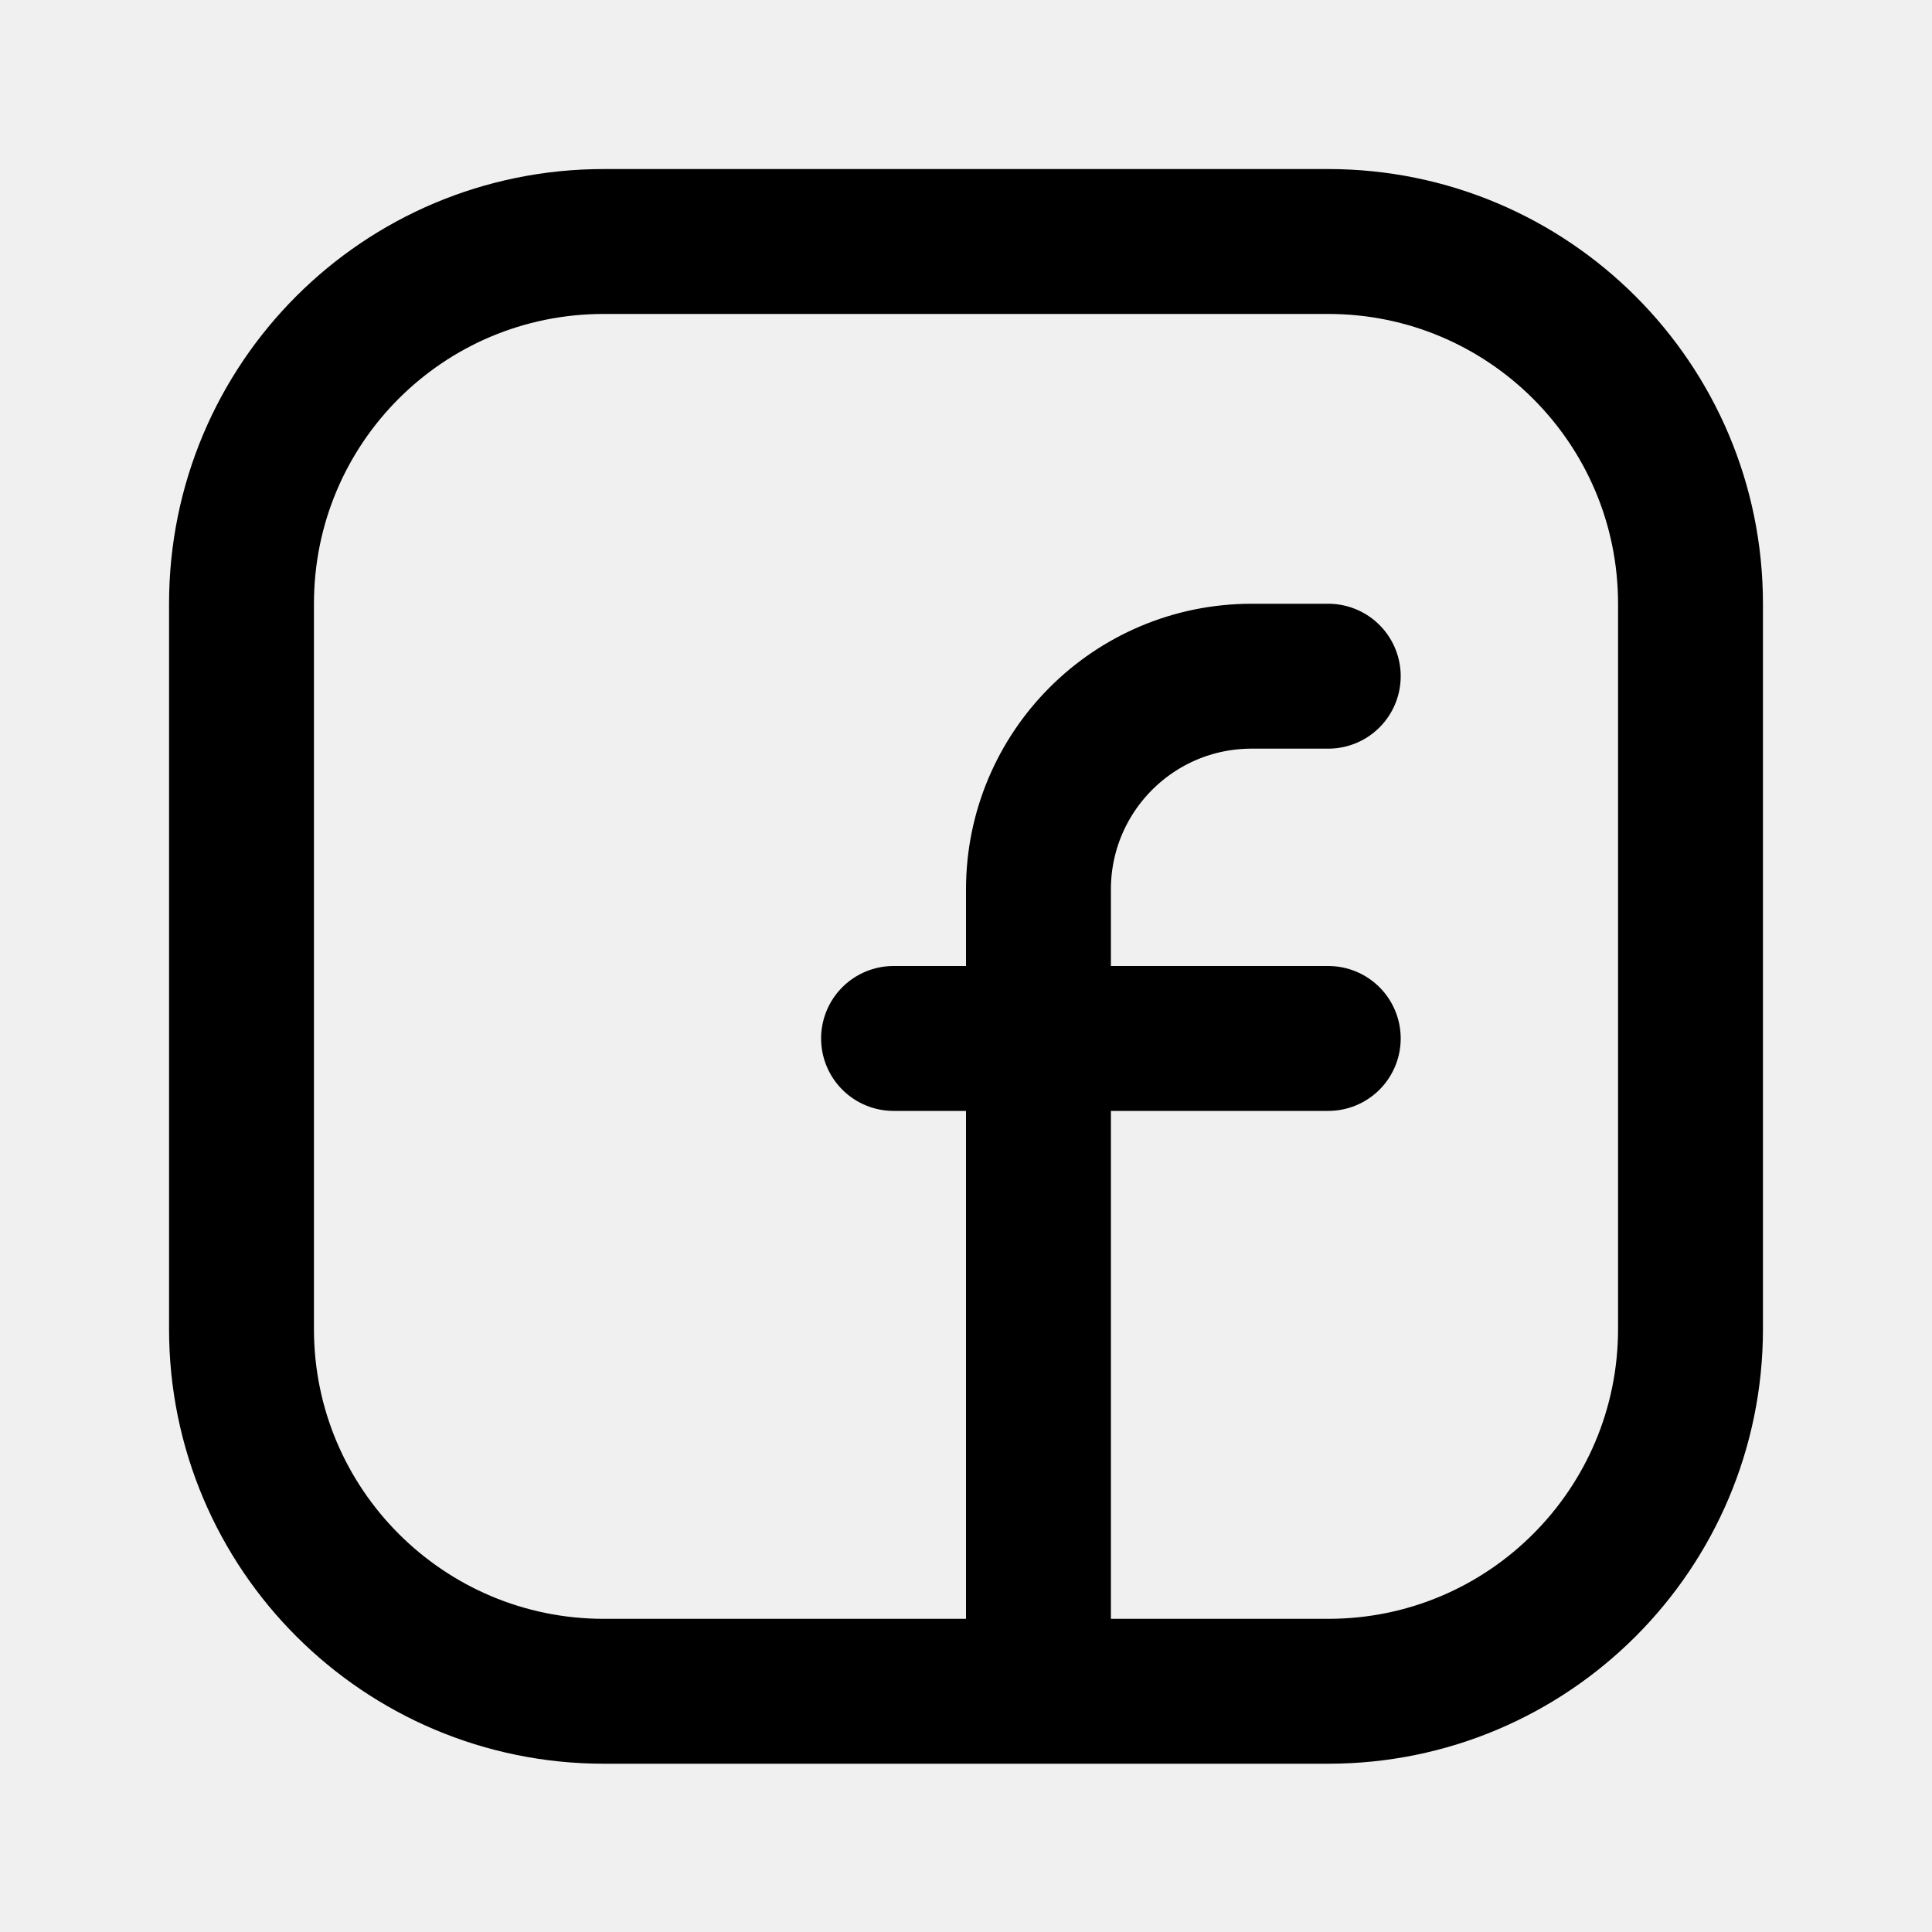
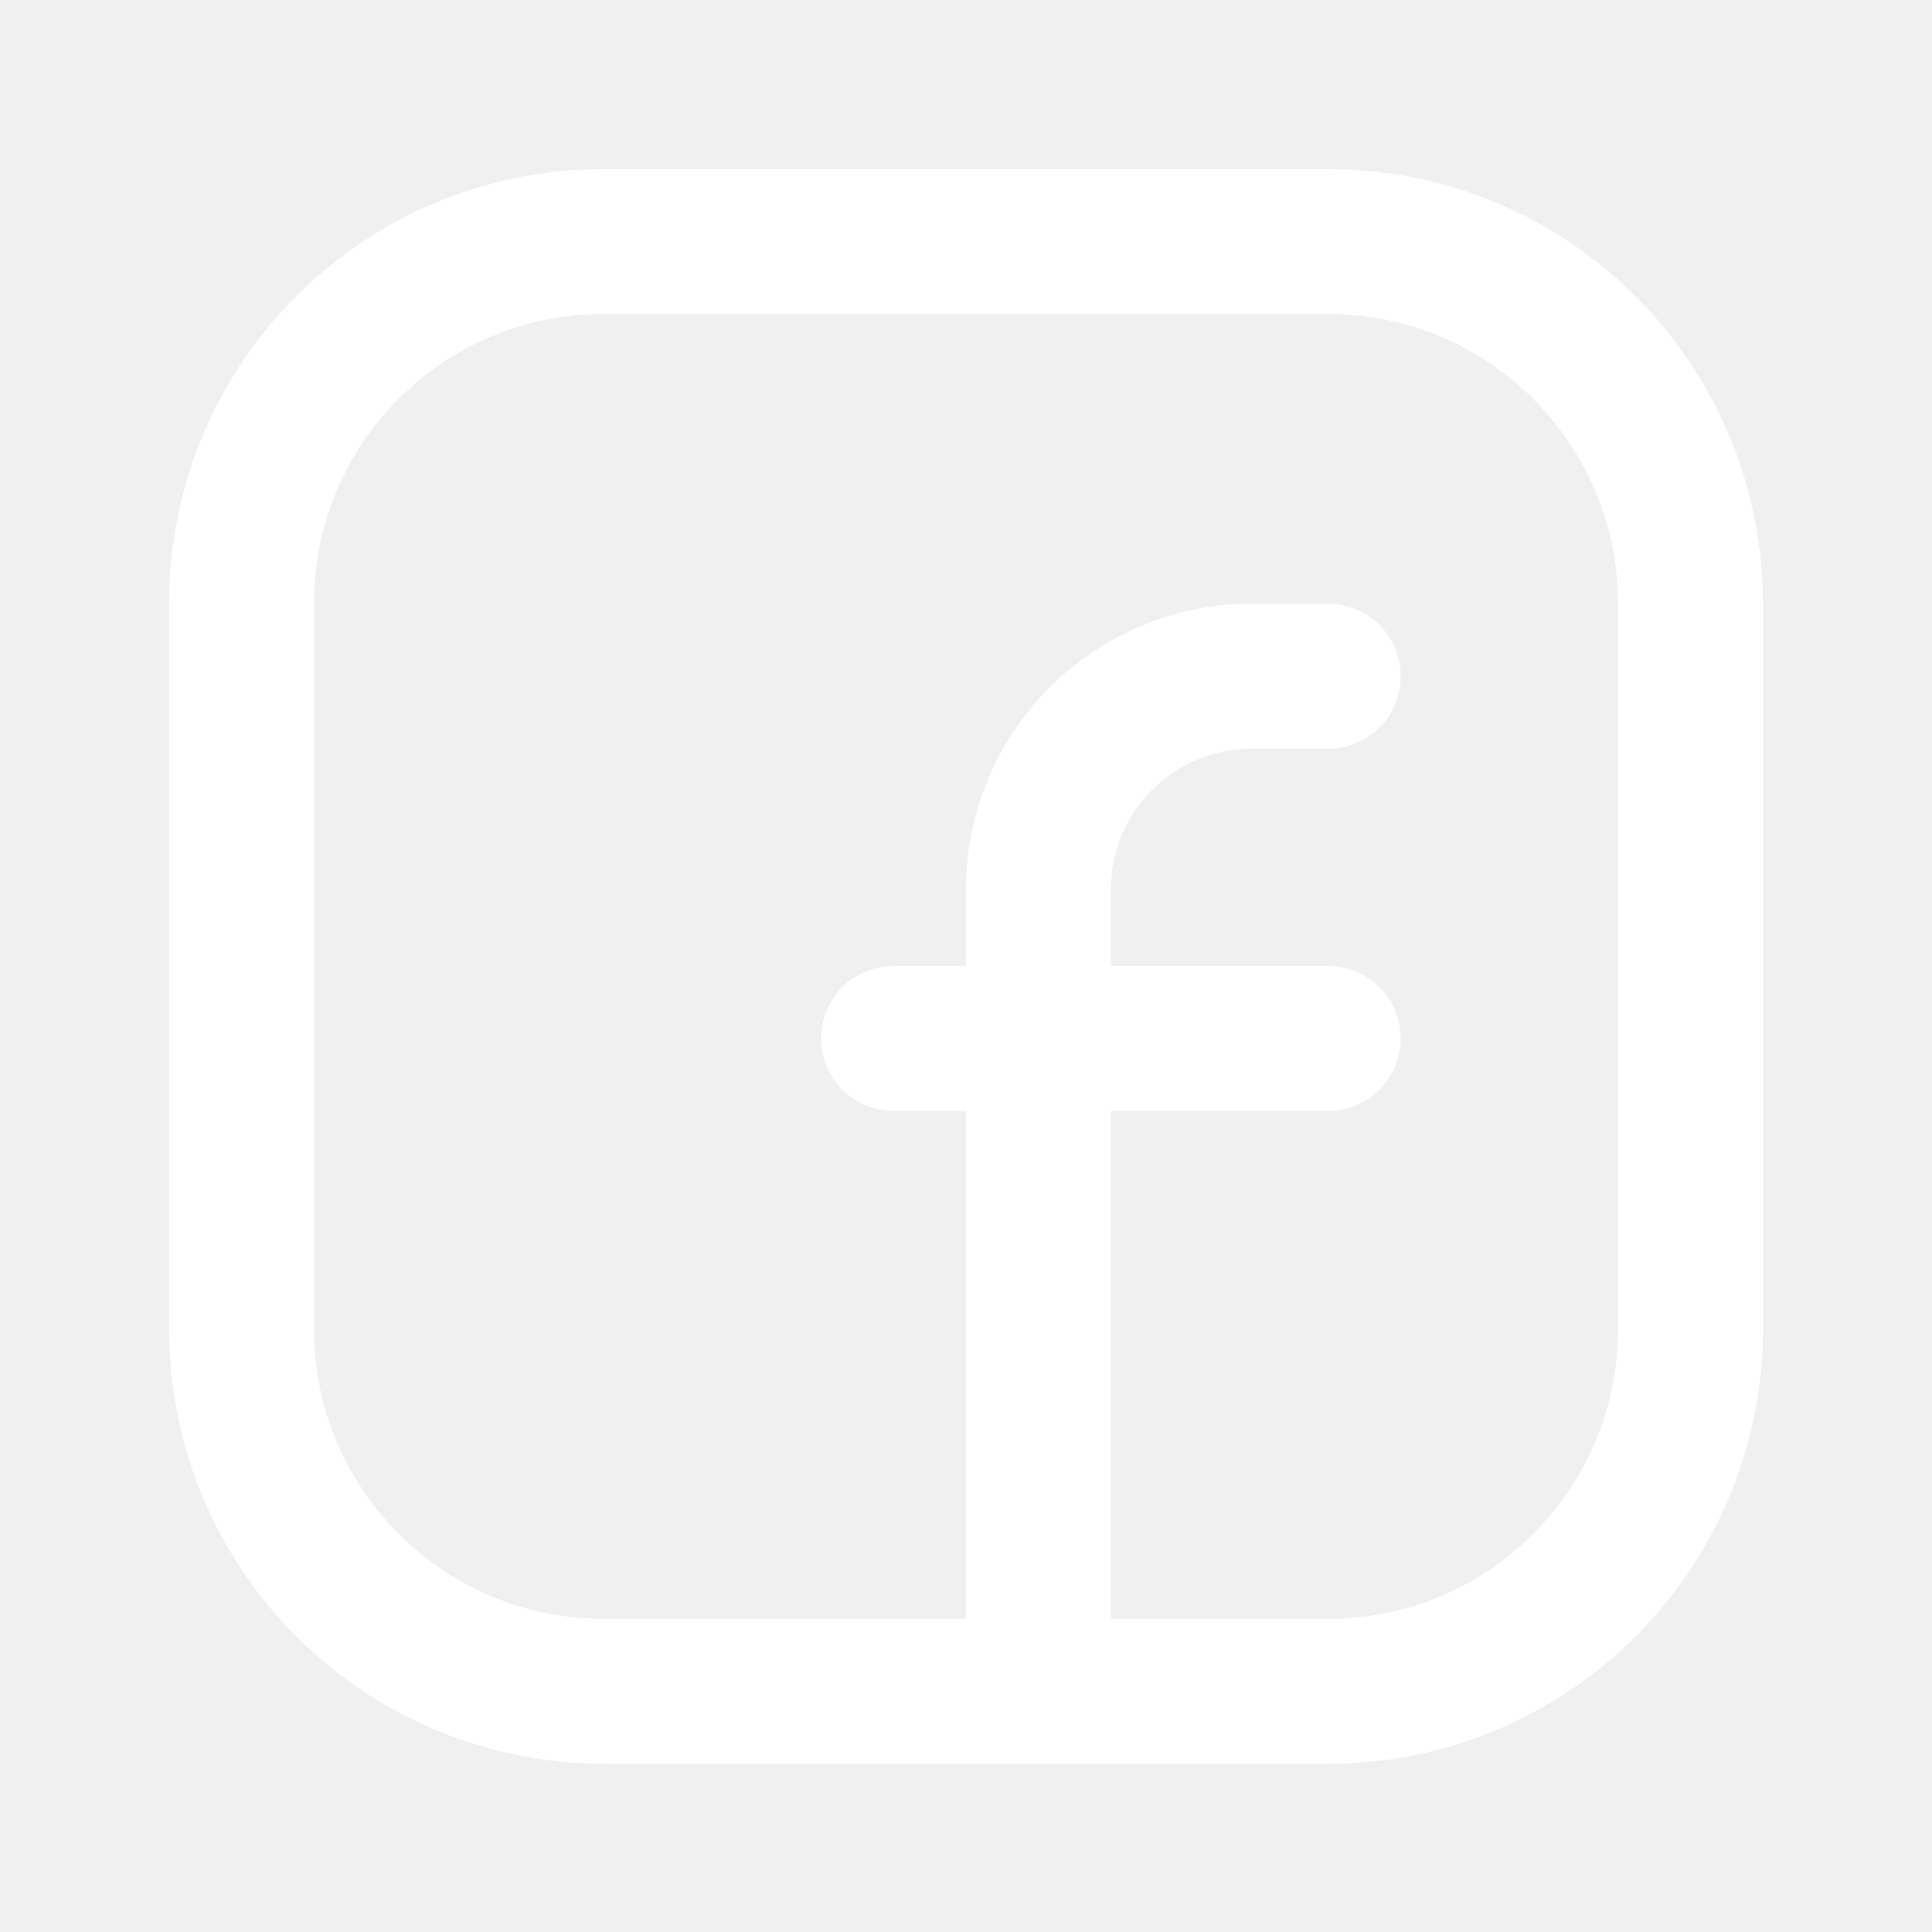
<svg xmlns="http://www.w3.org/2000/svg" width="20" height="20" viewBox="0 0 20 20" fill="none">
  <g clip-path="url(#clip0_18_124)">
-     <path fill-rule="evenodd" clip-rule="evenodd" d="M6.25 2.5H13.75C15.817 2.5 17.5 4.175 17.5 6.25V13.758C17.5 15.825 15.825 17.508 13.75 17.508H6.25C4.183 17.508 2.5 15.833 2.5 13.758V6.25C2.5 4.175 4.175 2.5 6.25 2.5Z" stroke="black" stroke-width="1.5" stroke-linecap="round" stroke-linejoin="round" />
-     <path d="M9.25 10.75H13.75" stroke="black" stroke-width="1.5" stroke-linecap="round" stroke-linejoin="round" />
-     <path d="M13.75 7H12.958C11.733 7 10.75 7.992 10.75 9.208V17.5" stroke="black" stroke-width="1.5" stroke-linecap="round" stroke-linejoin="round" />
+     <path fill-rule="evenodd" clip-rule="evenodd" d="M6.25 2.5H13.75C15.817 2.5 17.5 4.175 17.5 6.25V13.758C17.5 15.825 15.825 17.508 13.75 17.508H6.25C4.183 17.508 2.5 15.833 2.5 13.758V6.25C2.5 4.175 4.175 2.5 6.25 2.5Z" stroke="white" stroke-width="1.5" stroke-linecap="round" stroke-linejoin="round" />
+     <path d="M9.25 10.75H13.75" stroke="white" stroke-width="1.5" stroke-linecap="round" stroke-linejoin="round" />
+     <path d="M13.75 7H12.958C11.733 7 10.75 7.992 10.75 9.208V17.5" stroke="white" stroke-width="1.5" stroke-linecap="round" stroke-linejoin="round" />
  </g>
  <defs>
    <clipPath id="clip0_18_124">
-       <rect width="20" height="20" fill="black" />
+       <rect width="20" height="20" fill="white" />
    </clipPath>
  </defs>
</svg>
